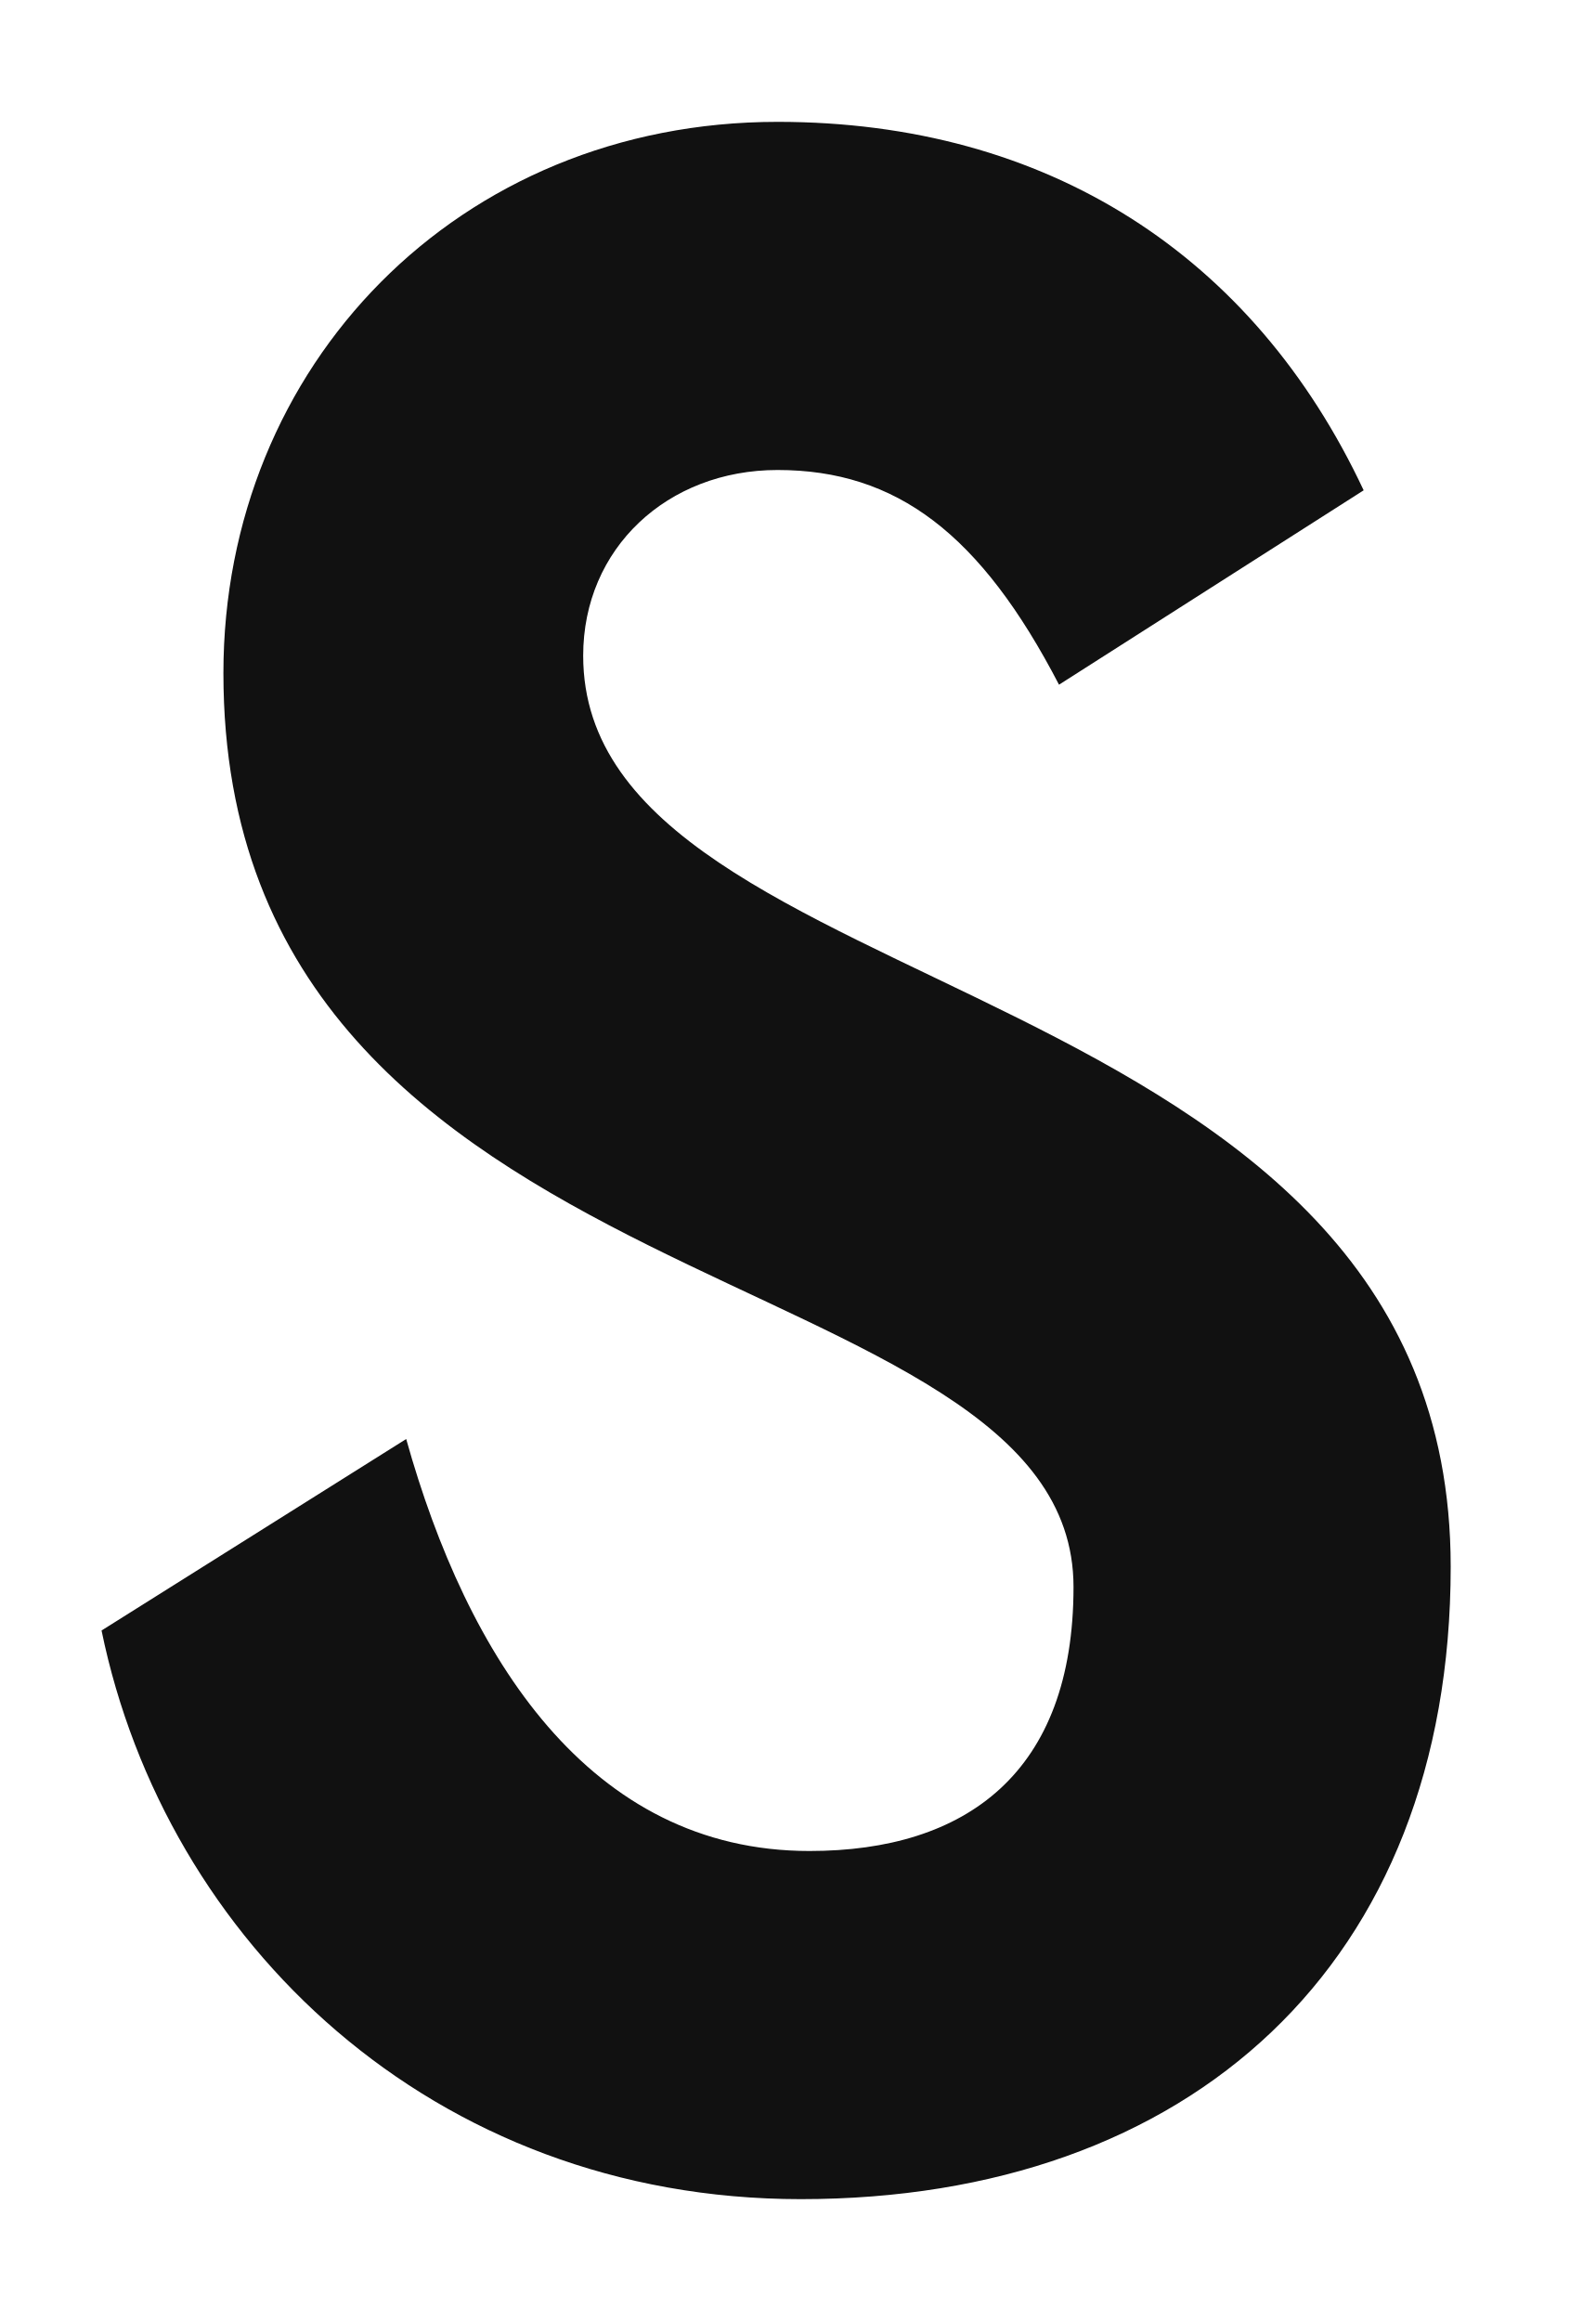
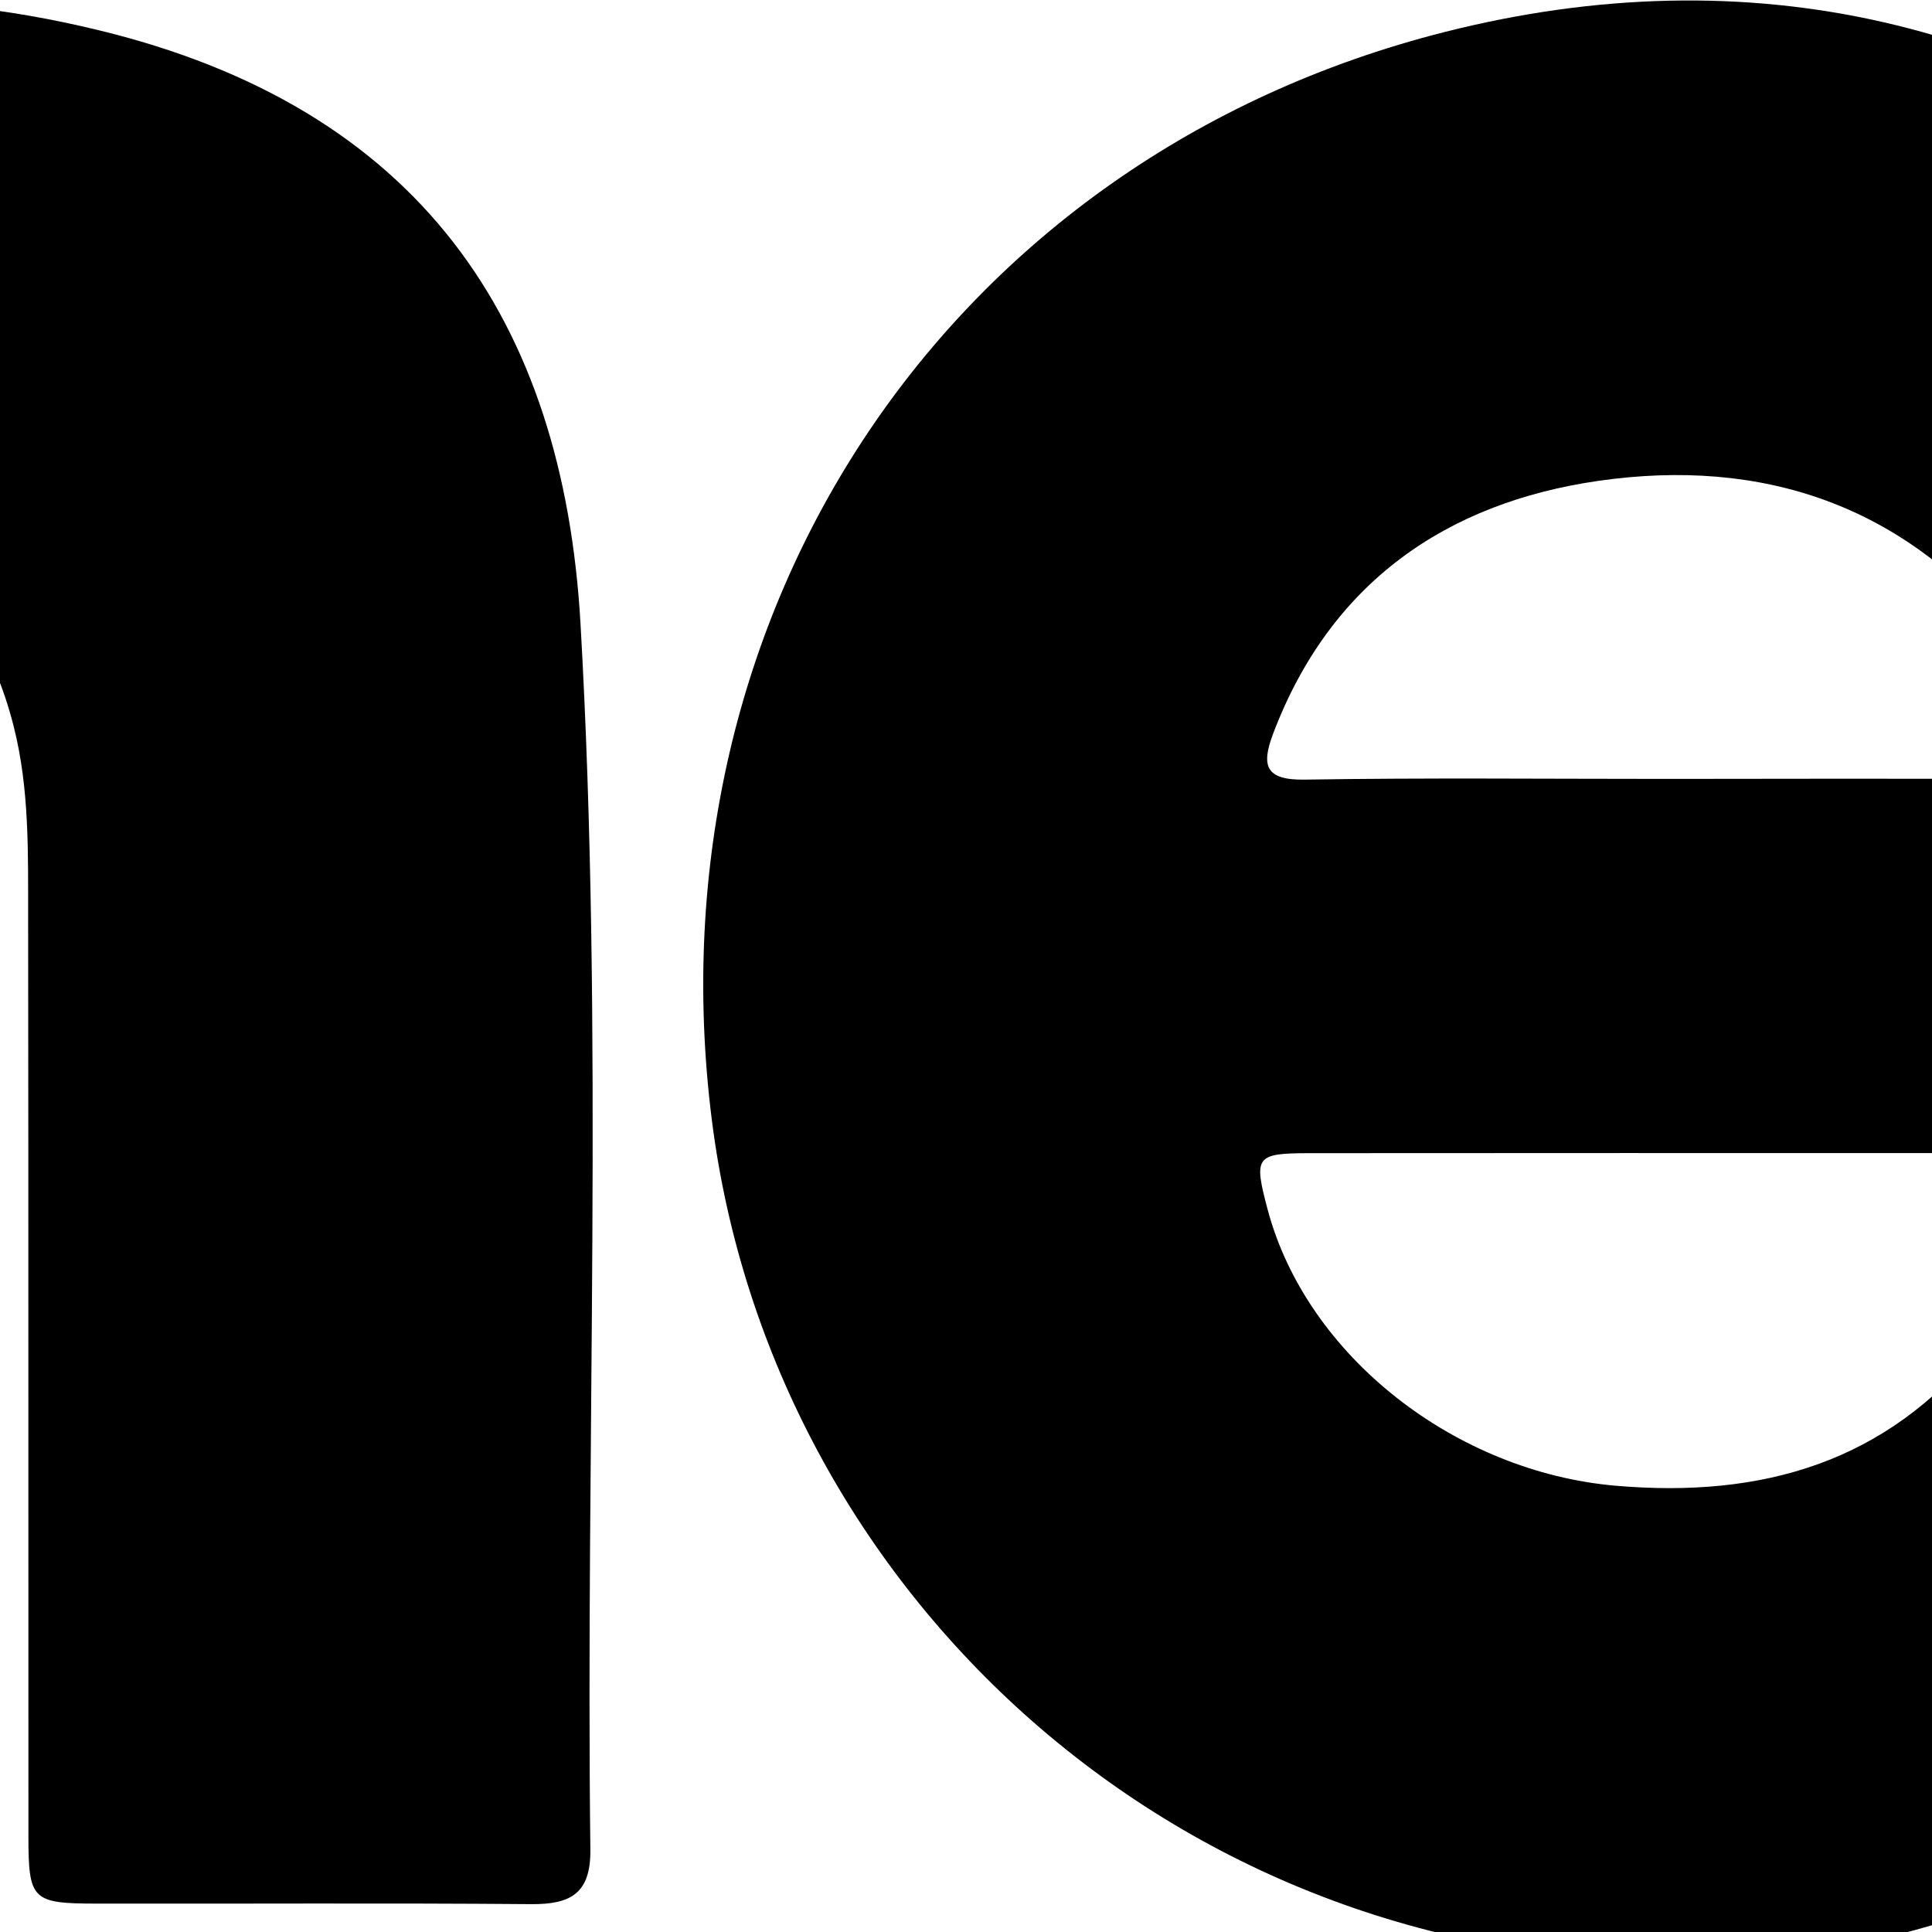
- <svg xmlns="http://www.w3.org/2000/svg" width="11px" height="16px" viewBox="0 0 11 16" version="1.1">
-   <defs />
-   <g id="Welcome" stroke="none" stroke-width="1" fill="none" fill-rule="evenodd">
-     <path d="M9.4,3.38 C8.64,1.76 7.22,0.84 5.36,0.84 C3.16,0.84 1.54,2.52 1.54,4.64 C1.54,9.08 7.4,8.62 7.4,10.94 C7.4,12.22 6.66,12.76 5.58,12.76 C4.06,12.76 3.22,11.42 2.8,9.92 L0.7,11.24 C1.14,13.38 2.98,15.16 5.52,15.16 C8.2,15.16 10,13.54 10,10.8 C10,6.64 4.02,6.96 4.02,4.52 C4.02,3.78 4.6,3.24 5.36,3.24 C6.18,3.24 6.76,3.68 7.3,4.72 L9.4,3.38 Z" id="S" fill="#111111" />
+ <svg xmlns="http://www.w3.org/2000/svg" version="1.1" id="Layer_1" x="0px" y="0px" viewBox="0 0 100 100" enable-background="new 0 0 100 100" xml:space="preserve">
+   <g>
+     <path d="M100.252,59.683c-10.829,0-21.658-0.006-32.487,0.005c-2.775,0.003-2.88,0.17-2.161,2.885   c2.026,7.649,9.772,13.62,18.033,14.329c7.58,0.65,14.027-1.199,18.912-7.301c0.806-1.007,1.825-1.299,3.074-1.294   c8.33,0.028,16.66,0.024,24.99,0.004c1.491-0.004,2.526,0.095,1.624,2.062c-7.674,16.74-23.309,30.691-44.403,31.132   c-26.848,0.562-47.91-19.175-50.989-43.531C33.518,31.665,49.076,8.166,74.769,1.658c15.76-3.992,30.531-0.658,43.101,9.931   c13.729,11.565,19.18,26.772,18.241,44.467c-0.181,3.402-0.474,3.623-3.871,3.624C121.576,59.685,110.914,59.682,100.252,59.683z    M86.253,40.316c6.326,0,12.652-0.035,18.977,0.024c1.605,0.015,2.139-0.446,1.565-2.029c-0.685-1.887-1.449-3.726-2.713-5.307   c-5.513-6.896-12.906-9.327-21.334-8.117c-7.906,1.135-13.904,5.288-16.854,13.096c-0.619,1.64-0.407,2.403,1.633,2.37   C73.767,40.253,80.01,40.317,86.253,40.316z" />
+     <path d="M277.963,59.683c-10.83,0-21.66-0.004-32.49,0.003c-2.665,0.002-2.841,0.262-2.071,2.891   c2.282,7.789,9.809,13.596,18.089,14.314c7.565,0.657,14.024-1.218,18.96-7.252c0.73-0.893,1.604-1.334,2.802-1.33   c8.497,0.029,16.995,0.042,25.492-0.01c1.927-0.012,2.114,0.674,1.346,2.235c-7.789,15.841-19.567,26.779-37.343,30.237   c-19.128,3.721-40.606-5.93-50.747-22.693c-16.451-27.194-5.913-61.345,23.256-74.02c22.602-9.821,50.774-1.174,63.25,23.617   c4.414,8.771,6.108,18.082,5.579,27.833c-0.219,4.039-0.401,4.173-4.384,4.174C299.124,59.684,288.544,59.683,277.963,59.683z    M264.256,40.317c6.161,0,12.324-0.089,18.482,0.045c2.332,0.051,2.55-0.787,1.779-2.629c-0.807-1.927-1.698-3.8-3.076-5.392   c-5.491-6.344-12.623-8.626-20.662-7.473c-7.778,1.115-13.891,4.995-16.823,12.756c-0.949,2.512-0.812,2.683,1.817,2.689   C251.934,40.325,258.095,40.317,264.256,40.317z" />
+     <path d="M-100.448,59.683c-10.913,0-21.826,0.058-32.738-0.047c-2.284-0.022-2.461,0.745-1.919,2.638   c2.271,7.931,9.484,13.761,17.857,14.591c7.63,0.756,14.224-0.994,19.202-7.178c0.797-0.99,1.754-1.388,3.028-1.383   c8.413,0.034,16.827,0.04,25.24-0.002c1.78-0.009,2.253,0.483,1.425,2.185c-7.912,16.259-20.036,27.43-38.285,30.426   c-21.365,3.507-42.997-7.991-52.667-28.049c-12.456-25.836-0.546-59.135,28.394-69.722c21.587-7.897,46.461-0.032,59.149,21.207   c5.679,9.506,7.945,19.852,7.403,30.865c-0.211,4.28-0.383,4.469-4.601,4.469C-79.455,59.683-89.952,59.683-100.448,59.683z    M-114.249,40.316c6.333,0,12.665-0.04,18.997,0.027c1.696,0.018,2.068-0.576,1.505-2.073c-0.705-1.876-1.458-3.718-2.728-5.305   c-5.394-6.742-12.65-9.188-20.888-8.136c-7.785,0.994-13.95,4.854-17.044,12.528c-1.134,2.813-1.016,2.955,1.91,2.959   C-126.414,40.322-120.332,40.317-114.249,40.316z" />
+     <path d="M-30.819,13.281c2.703-3.682,5.105-6.757,8.522-8.775c8.654-5.112,17.939-5.222,27.328-2.961   c16.65,4.009,24.118,15.004,25.017,30.751c1.205,21.124,0.261,42.292,0.509,63.44c0.026,2.259-1.011,2.838-3.049,2.822   c-7.496-0.062-14.992-0.014-22.488-0.027c-3.37-0.005-3.547-0.176-3.549-3.519c-0.01-15.825,0.007-31.651-0.015-47.476   C1.449,44.21,1.538,40.87,0.709,37.6c-2.175-8.578-7.88-10.316-14.655-10.279c-1.321,0.007-2.659,0.228-3.958,0.499   c-5.681,1.185-9.498,5.612-10.394,11.989c-0.382,2.721-0.572,5.45-0.566,8.207c0.036,15.742-0.03,31.484,0.066,47.226   c0.015,2.486-0.698,3.383-3.246,3.339c-7.577-0.13-15.159-0.096-22.737-0.017c-2.139,0.022-2.911-0.701-2.907-2.897   c0.054-29.818,0.054-59.637,0.002-89.455c-0.004-2.159,0.668-2.935,2.868-2.902c7.078,0.105,14.16,0.112,21.238-0.002   c2.264-0.037,2.926,0.839,2.792,2.947C-30.924,8.377-30.819,10.514-30.819,13.281z" />
+     <path d="M-227.091,69.851c3.832-0.002,7.664,0.053,11.494-0.029c1.634-0.035,2.607,0.397,3.085,2.117   c2.2,7.921,13.214,7.881,17.898,3.527c2.313-2.151,2.023-6.444-0.45-9.056c-2.001-2.113-4.596-3.242-7.241-4.299   c-7.493-2.994-15.406-4.899-22.589-8.692c-4.695-2.479-8.927-5.541-11.902-10.044c-5.471-8.28-4.867-19.432,1.529-28.336   c5.661-7.88,13.645-12.157,22.932-13.877c12.734-2.359,24.791-0.716,35.038,7.958c5.688,4.815,8.724,11.231,9.927,18.552   c0.336,2.044-0.066,3.031-2.494,2.986c-7.577-0.14-15.159-0.091-22.738-0.023c-1.863,0.017-2.935-0.427-3.226-2.495   c-0.259-1.838-1.574-3.128-3.307-3.788c-2.984-1.136-6.026-1.266-8.988,0.058c-4.114,1.839-4.725,6.939-1.162,9.763   c2.316,1.836,5.076,2.836,7.84,3.777c5.987,2.038,12.191,3.427,18.033,5.89c2.448,1.032,4.917,2.123,7.143,3.55   c11.109,7.125,13.07,15.802,11.63,26.813c-1.399,10.697-7.782,18.187-17.259,22.664c-13.85,6.542-28.059,6.848-41.933,0.005   c-10.116-4.989-15.701-13.556-17.567-24.633c-0.31-1.84,0.335-2.418,2.064-2.399C-235.254,69.884-231.172,69.854-227.091,69.851z" />
+     <path d="M151.219,69.849c3.915,0,7.831,0.038,11.745-0.019c1.514-0.022,2.402,0.359,2.898,1.998   c2.406,7.96,12.719,7.984,17.696,3.875c2.516-2.077,2.45-6.31,0.073-9.032c-1.747-2.001-4.025-3.207-6.47-4.112   c-6.323-2.339-12.692-4.559-18.974-7.003c-4.92-1.914-9.456-4.553-13.292-8.25c-9.142-8.812-8.477-20.684-3.119-30.061   c4.503-7.88,11.611-12.56,20.123-15.01c12.84-3.696,25.27-2.835,36.602,4.838c7.289,4.935,11.185,12.135,12.598,20.755   c0.326,1.99-0.179,2.855-2.416,2.822c-7.579-0.113-15.16-0.072-22.741-0.022c-1.789,0.012-3.02-0.243-3.279-2.417   c-0.206-1.733-1.42-3.036-3.041-3.719c-3.488-1.469-7.024-1.471-10.341,0.408c-3.547,2.009-3.251,7.297,0.534,9.78   c3.019,1.98,6.442,3.088,9.87,4.15c5.168,1.601,10.419,2.954,15.434,5.014c5.527,2.27,10.667,5.119,14.367,10.023   c7.478,9.911,6.081,26.05-3.011,35.694c-6.095,6.465-13.721,9.893-22.306,11.318c-12,1.993-23.468,0.589-33.689-6.489   c-7.733-5.355-11.96-13.01-13.472-22.234c-0.266-1.622,0.304-2.327,1.965-2.312c4.081,0.039,8.163,0.013,12.245,0.013   C151.219,69.855,151.219,69.852,151.219,69.849z" />
  </g>
</svg>
